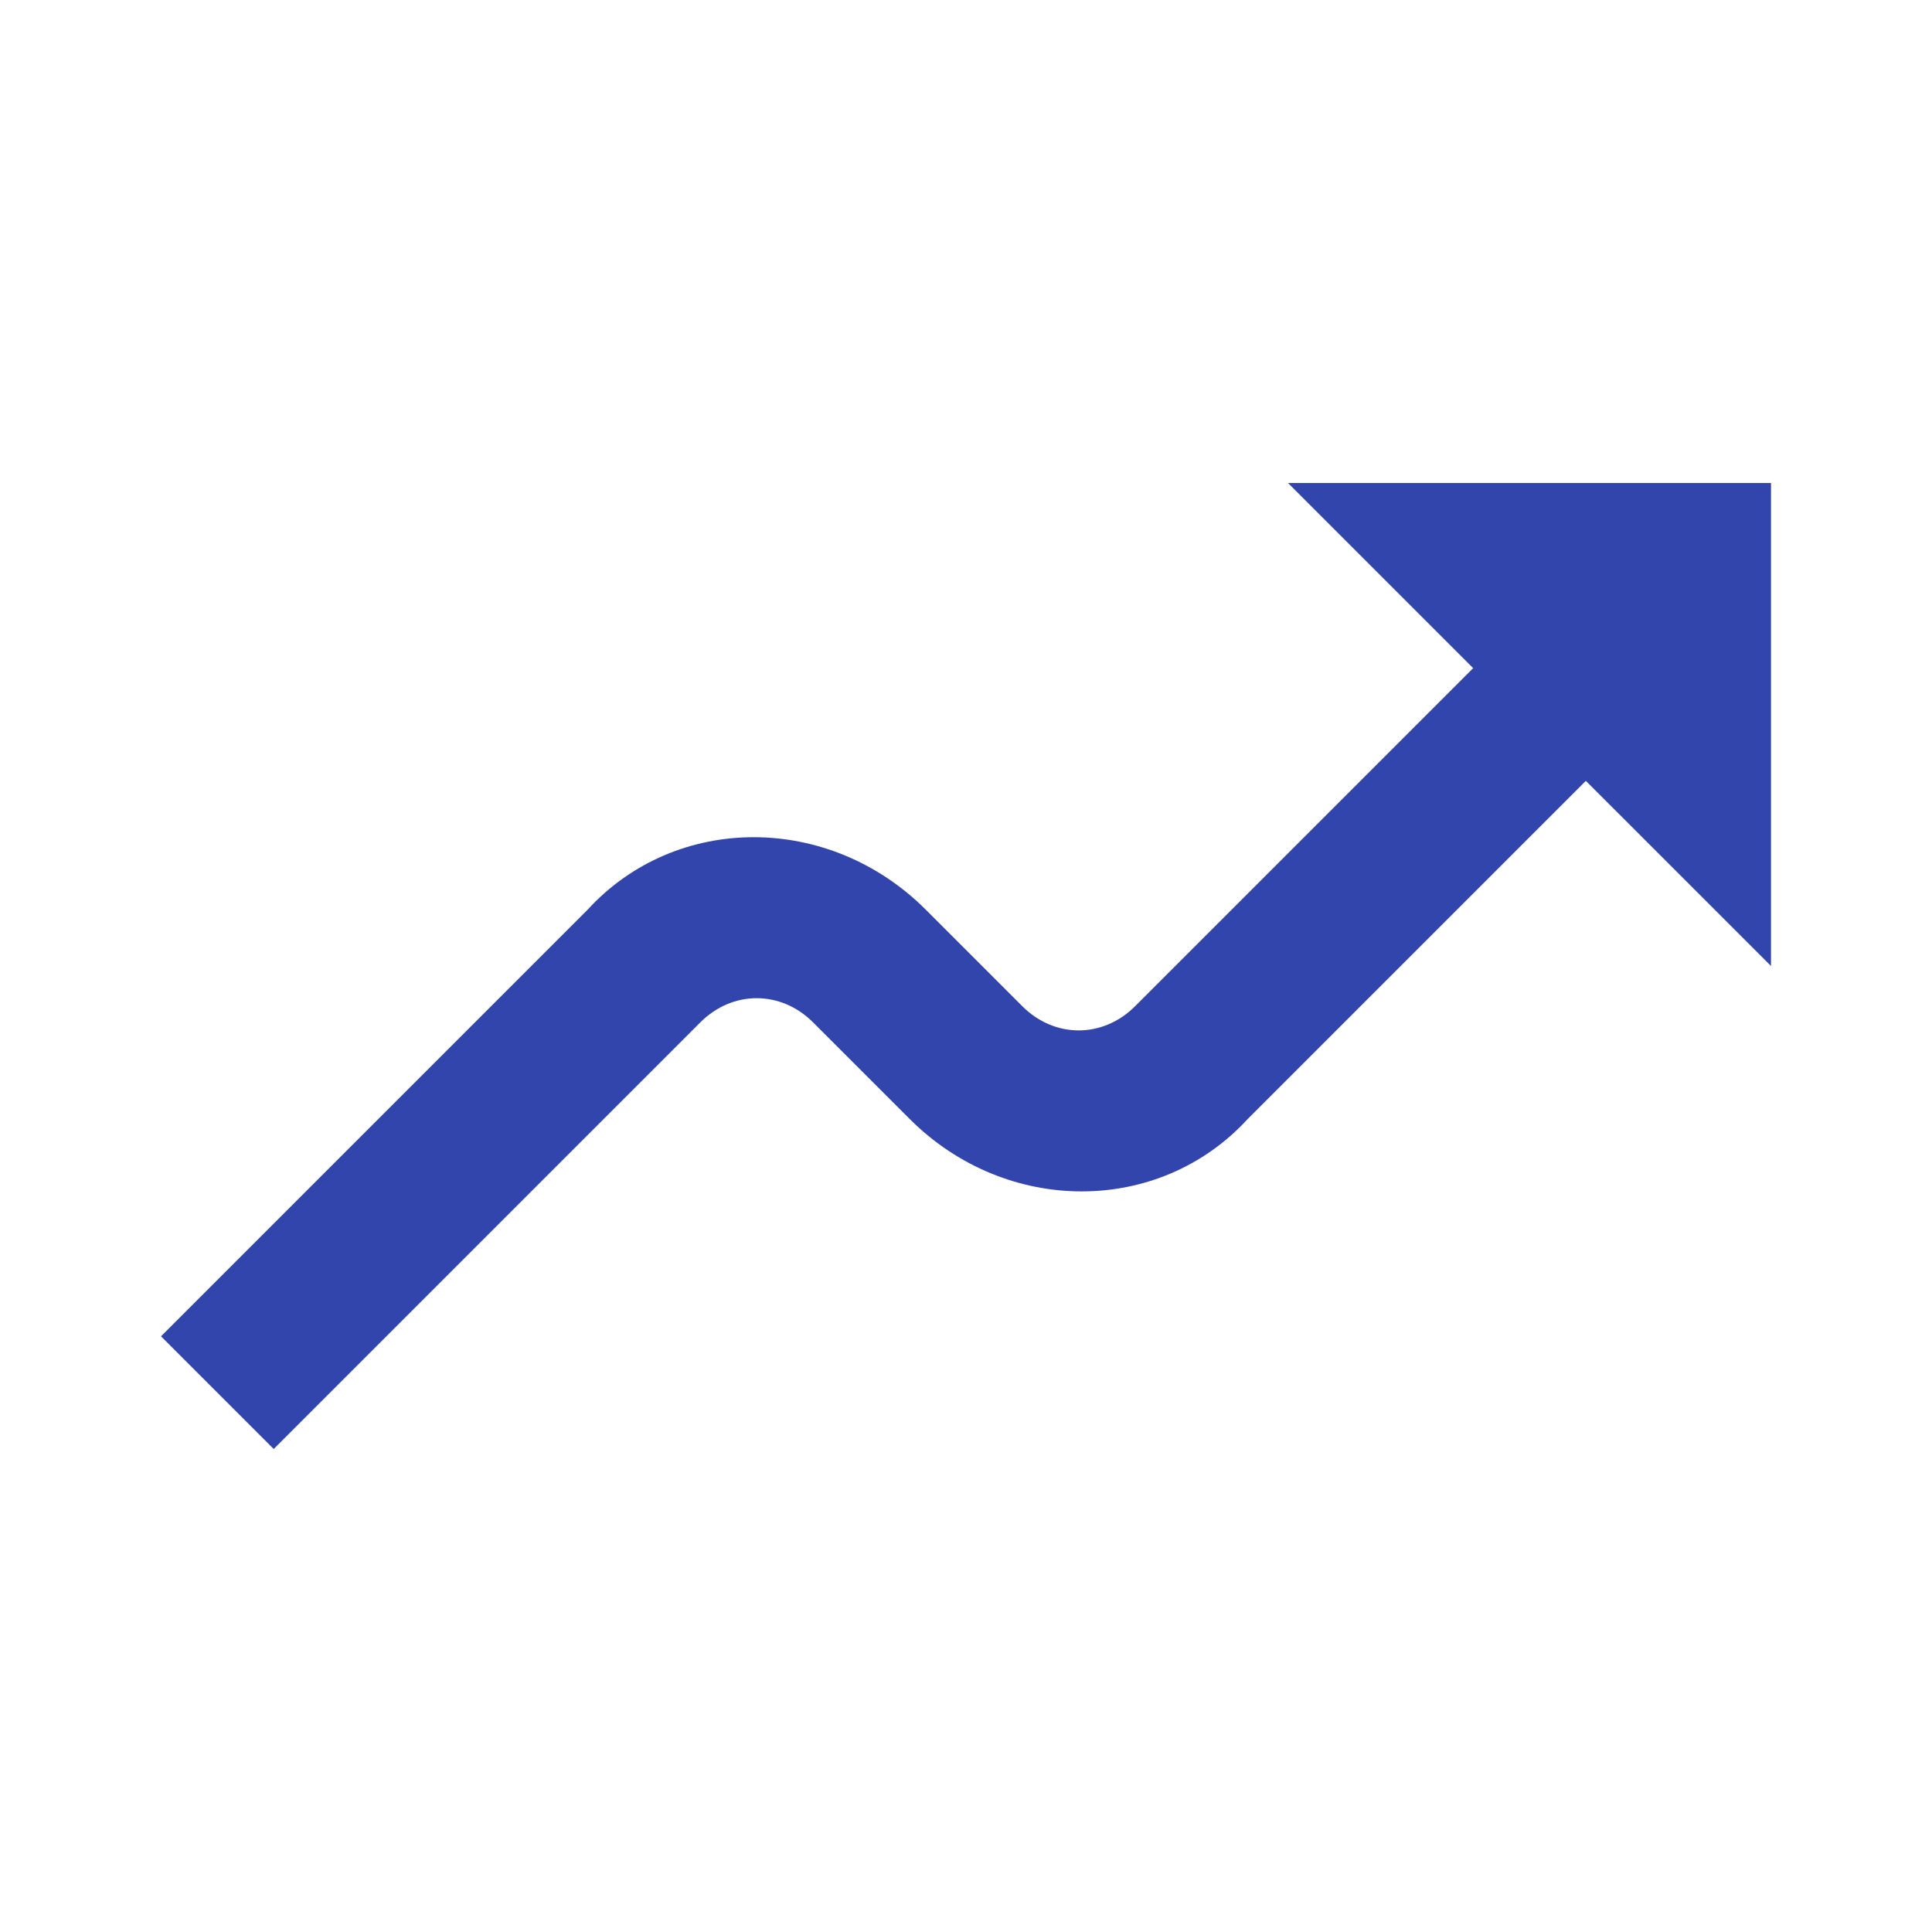
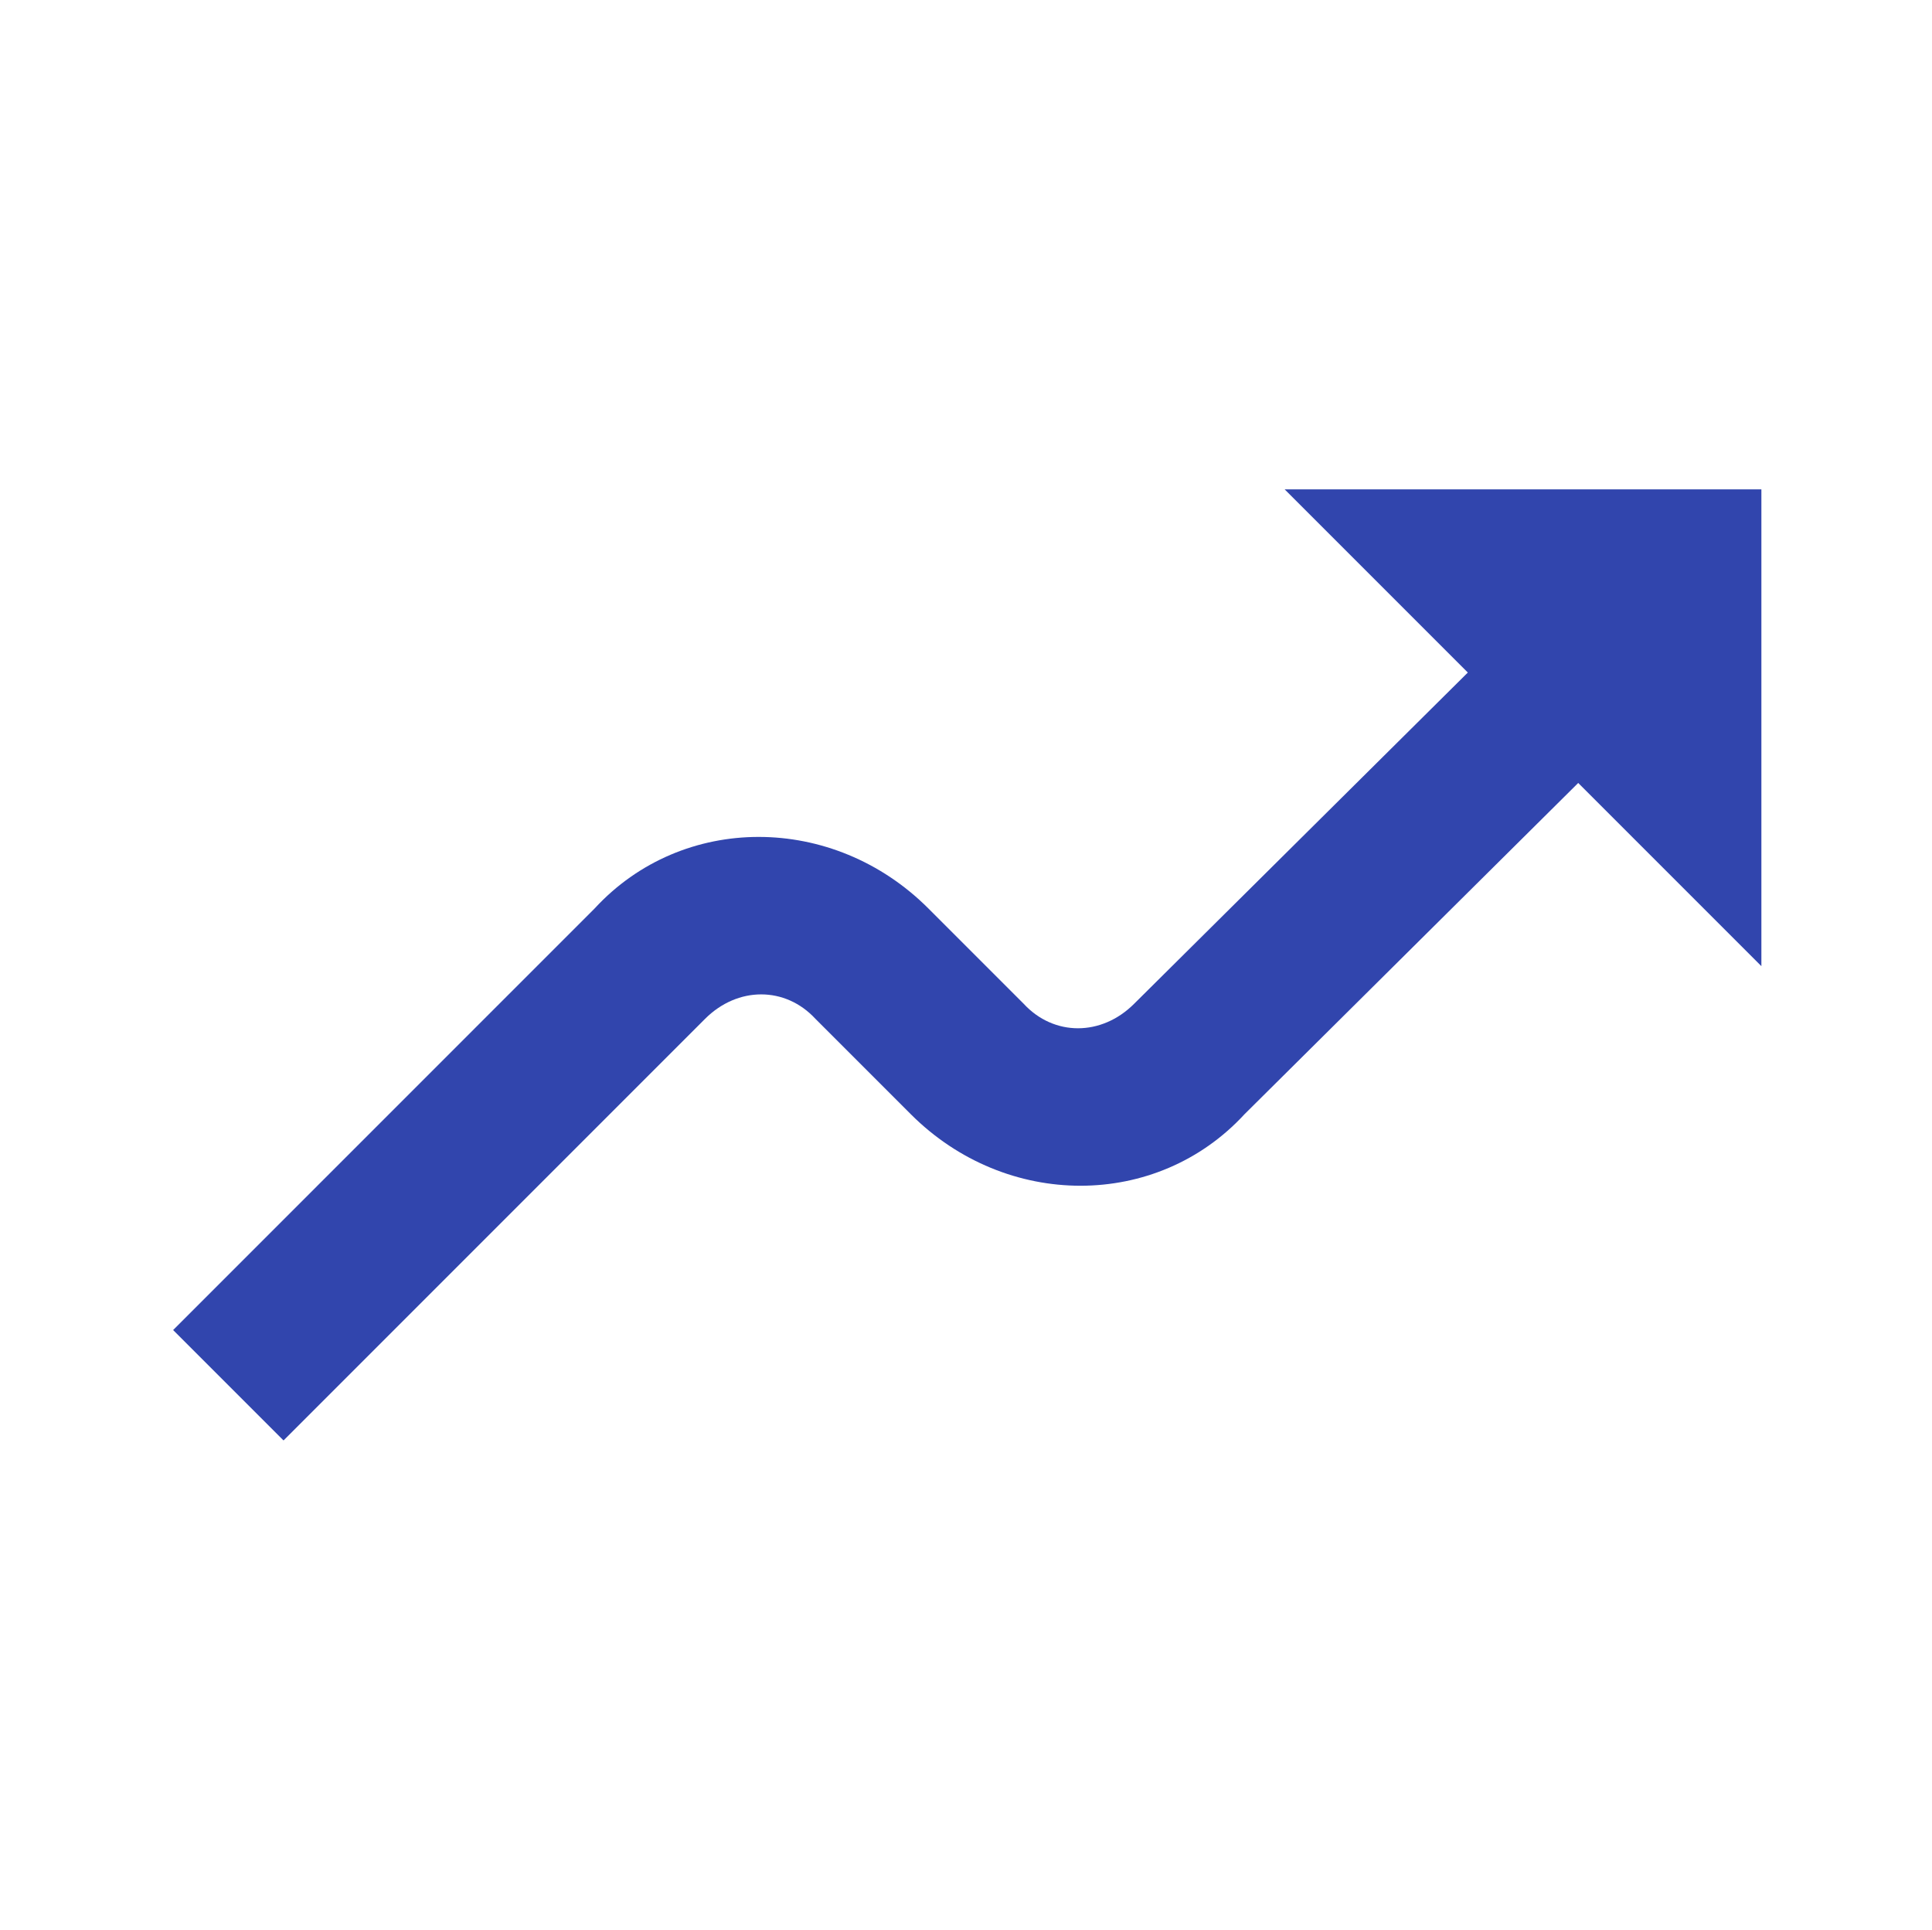
- <svg xmlns="http://www.w3.org/2000/svg" version="1.1" id="Layer_1" x="0px" y="0px" viewBox="0 0 24 24" style="enable-background:new 0 0 24 24;" xml:space="preserve">
+ <svg xmlns="http://www.w3.org/2000/svg" version="1.1" id="Layer_1" x="0px" y="0px" viewBox="0 0 77 76.9" style="enable-background:new 0 0 77 76.9;" xml:space="preserve">
  <style type="text/css">
- 	.st0{fill:none;}
- 	.st1{fill:#3145AD;}
+ 	.st0{fill:#3145AD;}
</style>
-   <rect class="st0" width="24" height="24" />
-   <path class="st1" d="M19.7,9.7L22,12V6h-6l2.3,2.3l-4.2,4.2c-0.4,0.4-1,0.4-1.4,0l-1.2-1.2c-1.2-1.2-3.1-1.2-4.2,0L2,16.6L3.4,18  l5.3-5.3c0.4-0.4,1-0.4,1.4,0l1.2,1.2c1.2,1.2,3.1,1.2,4.2,0L19.7,9.7z" />
+   <path class="st0" d="M62.9,31.2l7.3,7.3v-19h-19l7.3,7.3L45.2,40c-1.3,1.3-3.2,1.3-4.4,0l-3.8-3.8c-3.8-3.8-9.8-3.8-13.3,0L6.9,53  l4.4,4.4l16.8-16.8c1.3-1.3,3.2-1.3,4.4,0l3.8,3.8c3.8,3.8,9.8,3.8,13.3,0L62.9,31.2z" />
</svg>
